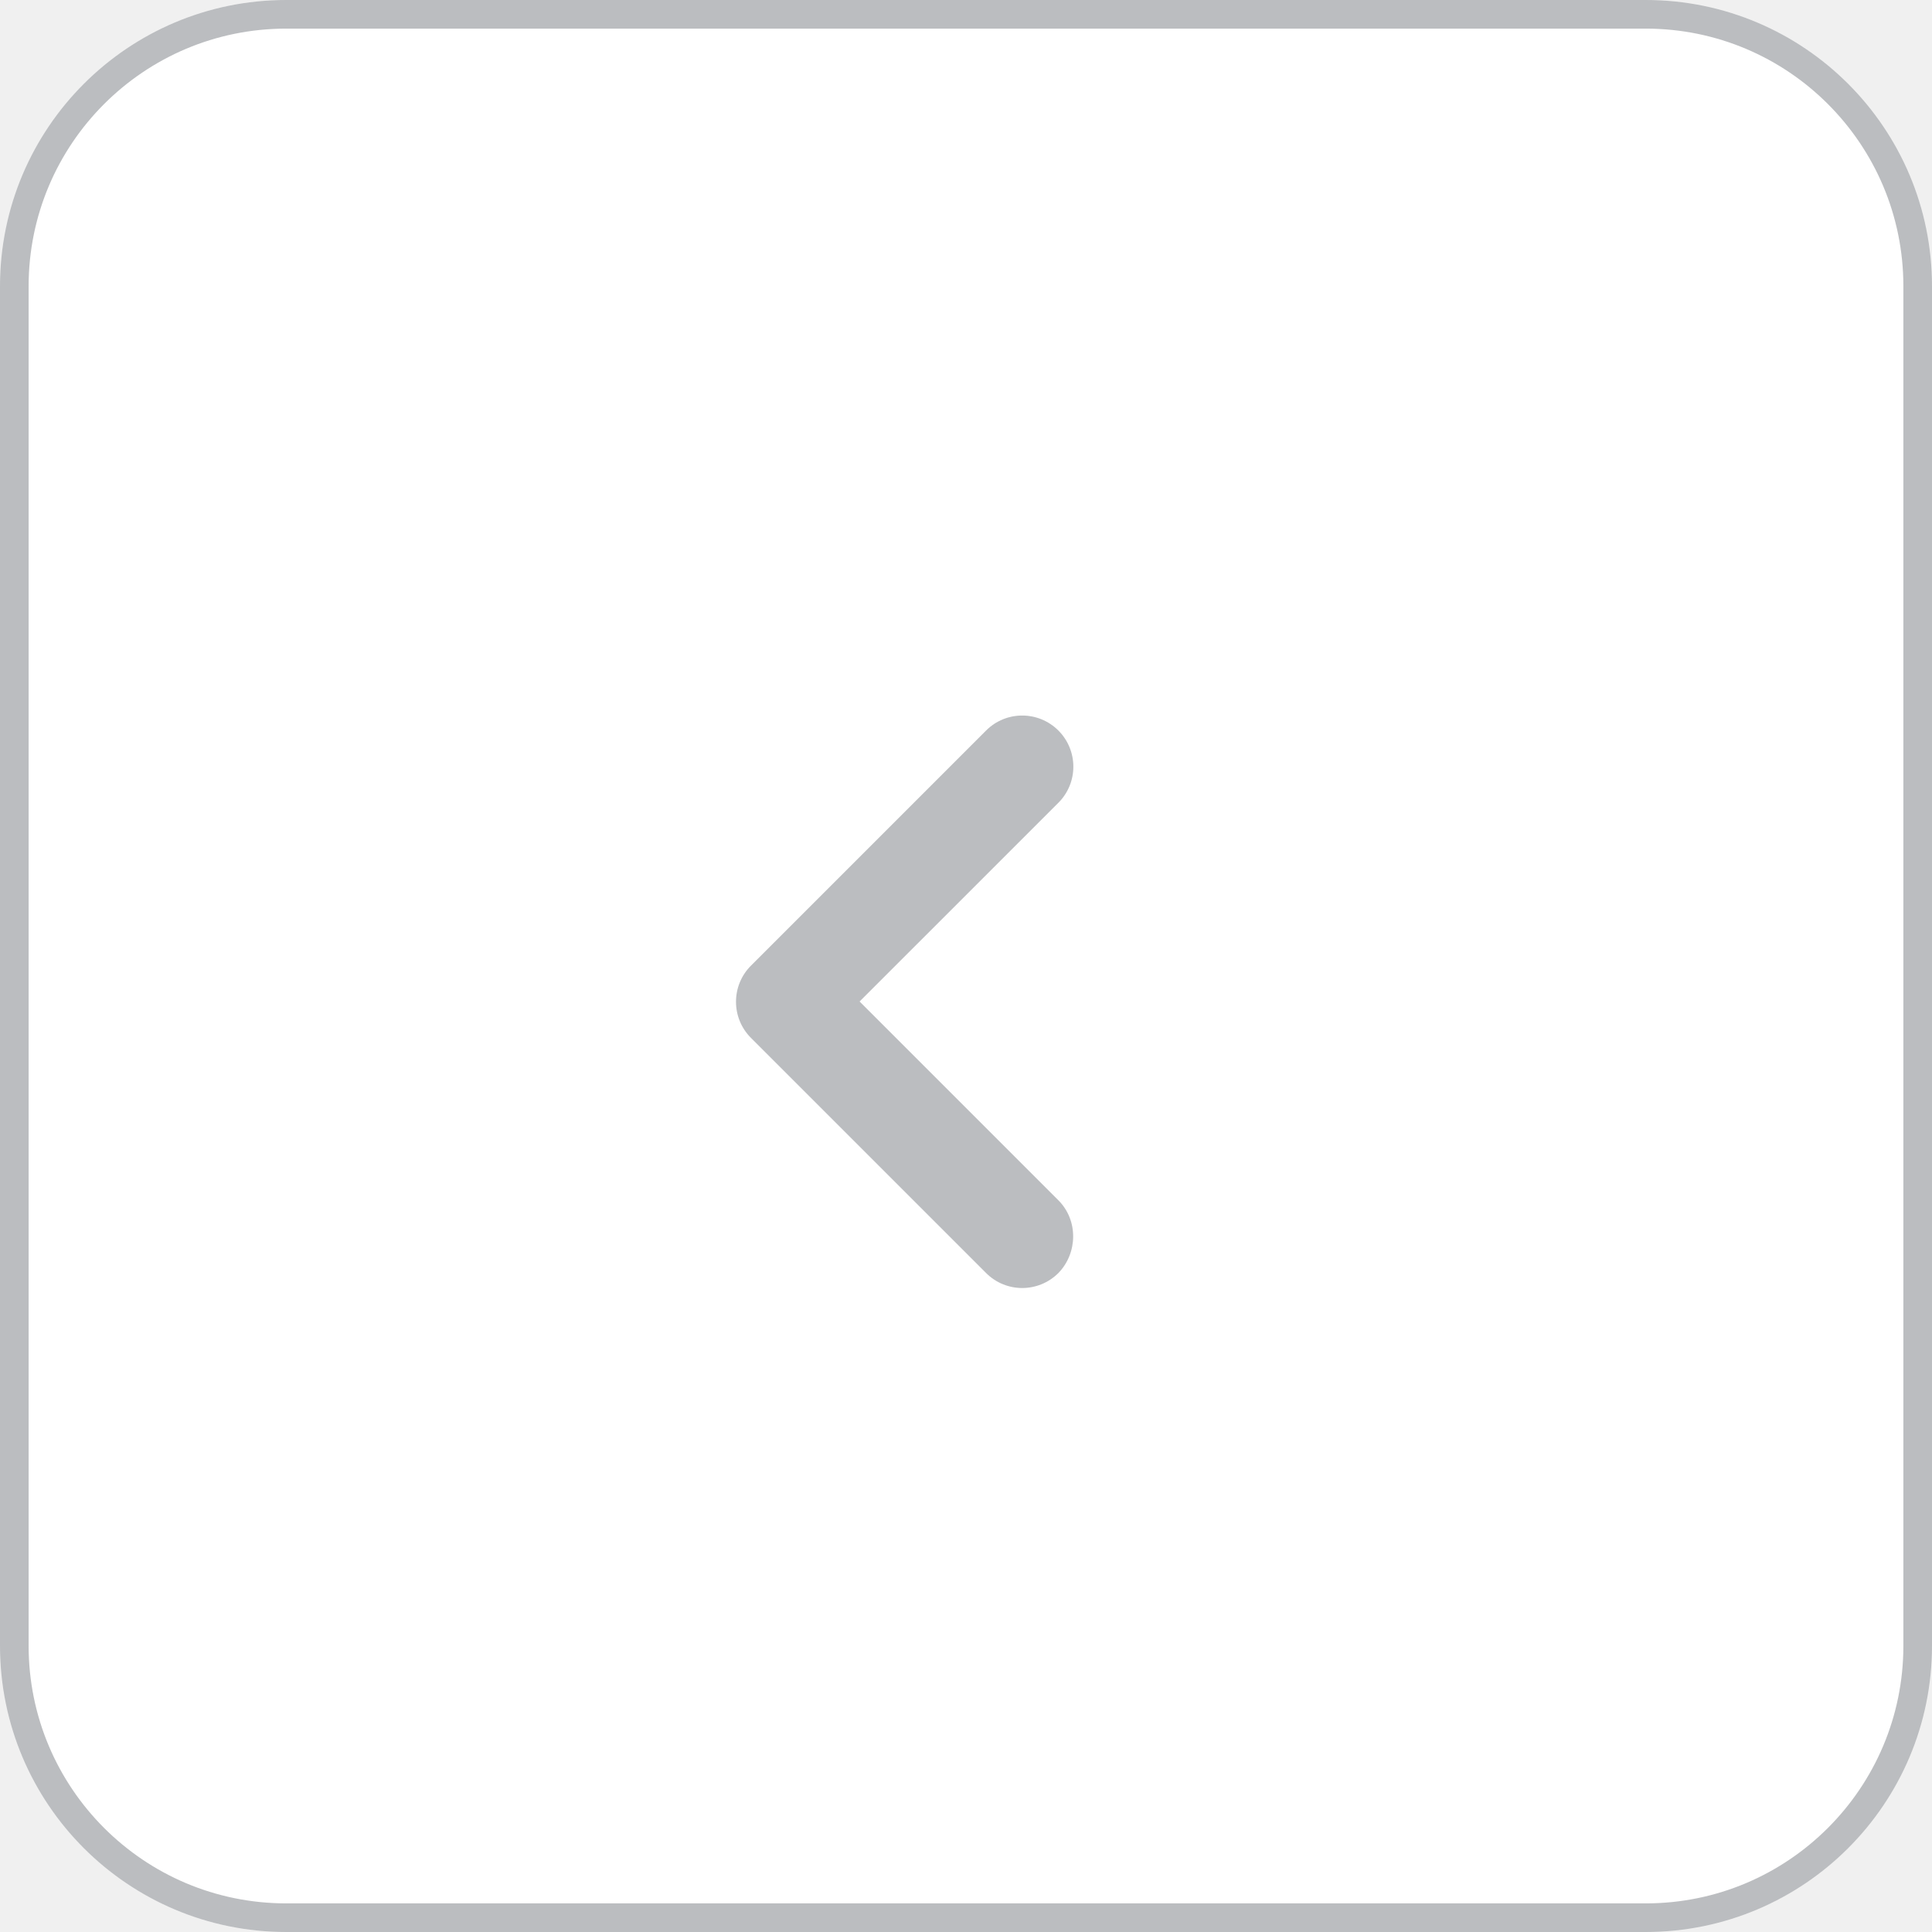
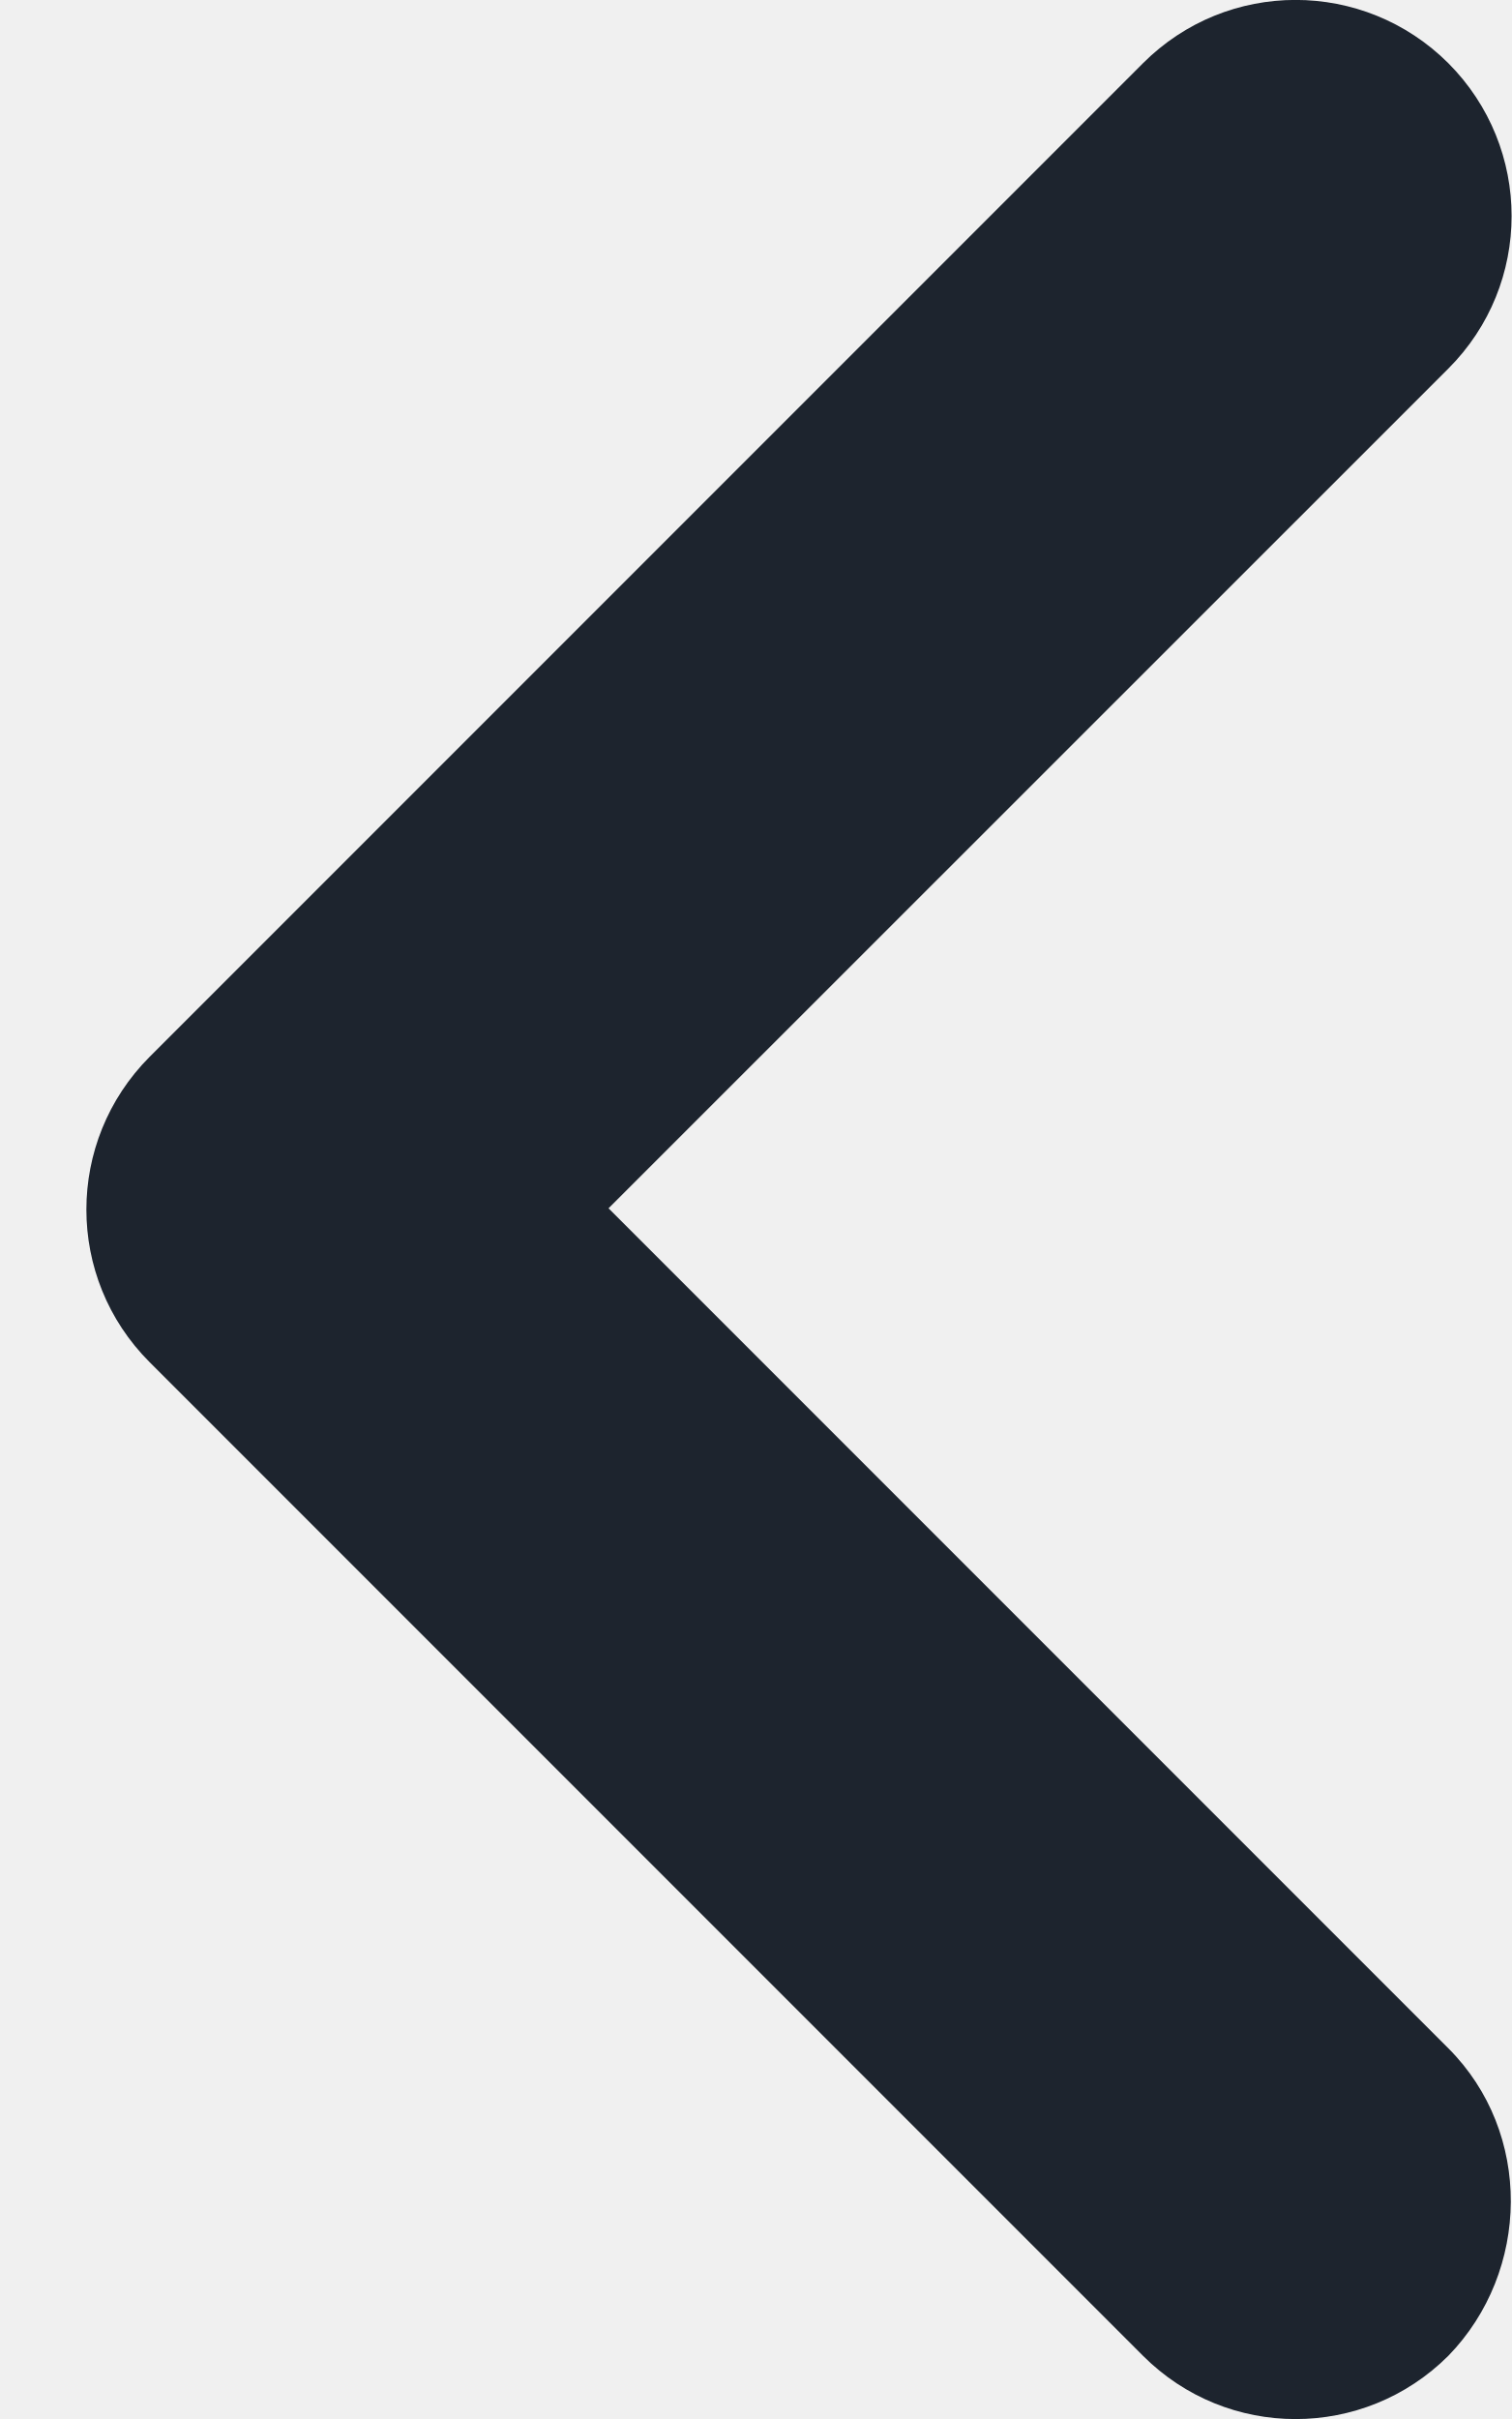
- <svg xmlns="http://www.w3.org/2000/svg" width="27" height="27" viewBox="0 0 27 27" fill="none">
-   <rect width="27" height="27" rx="4" transform="matrix(-1 0 0 1 27 0)" fill="white" />
-   <rect x="-0.2" y="0.2" width="26.6" height="26.6" rx="3.8" transform="matrix(-1 0 0 1 26.6 0)" stroke="#1D242E" stroke-opacity="0.3" stroke-width="0.4" />
-   <path d="M14.791 16.774L12.013 13.996L14.791 11.219C15.07 10.94 15.07 10.489 14.791 10.209C14.511 9.93 14.06 9.93 13.781 10.209L10.495 13.495C10.216 13.774 10.216 14.226 10.495 14.505L13.781 17.791C14.06 18.07 14.511 18.07 14.791 17.791C15.063 17.511 15.07 17.053 14.791 16.774Z" fill="#1D242E" fill-opacity="0.3" />
+ <svg xmlns="http://www.w3.org/2000/svg" width="5" height="8" viewBox="0 0 5 8" fill="none">
+   <path d="M4.791 6.774L2.013 3.996L4.791 1.219C5.07 0.94 5.07 0.489 4.791 0.209C4.511 -0.07 4.06 -0.07 3.781 0.209L0.495 3.495C0.216 3.775 0.216 4.226 0.495 4.505L3.781 7.791C4.06 8.07 4.511 8.07 4.791 7.791C5.063 7.511 5.07 7.053 4.791 6.774Z" fill="#1D242E" />
</svg>
